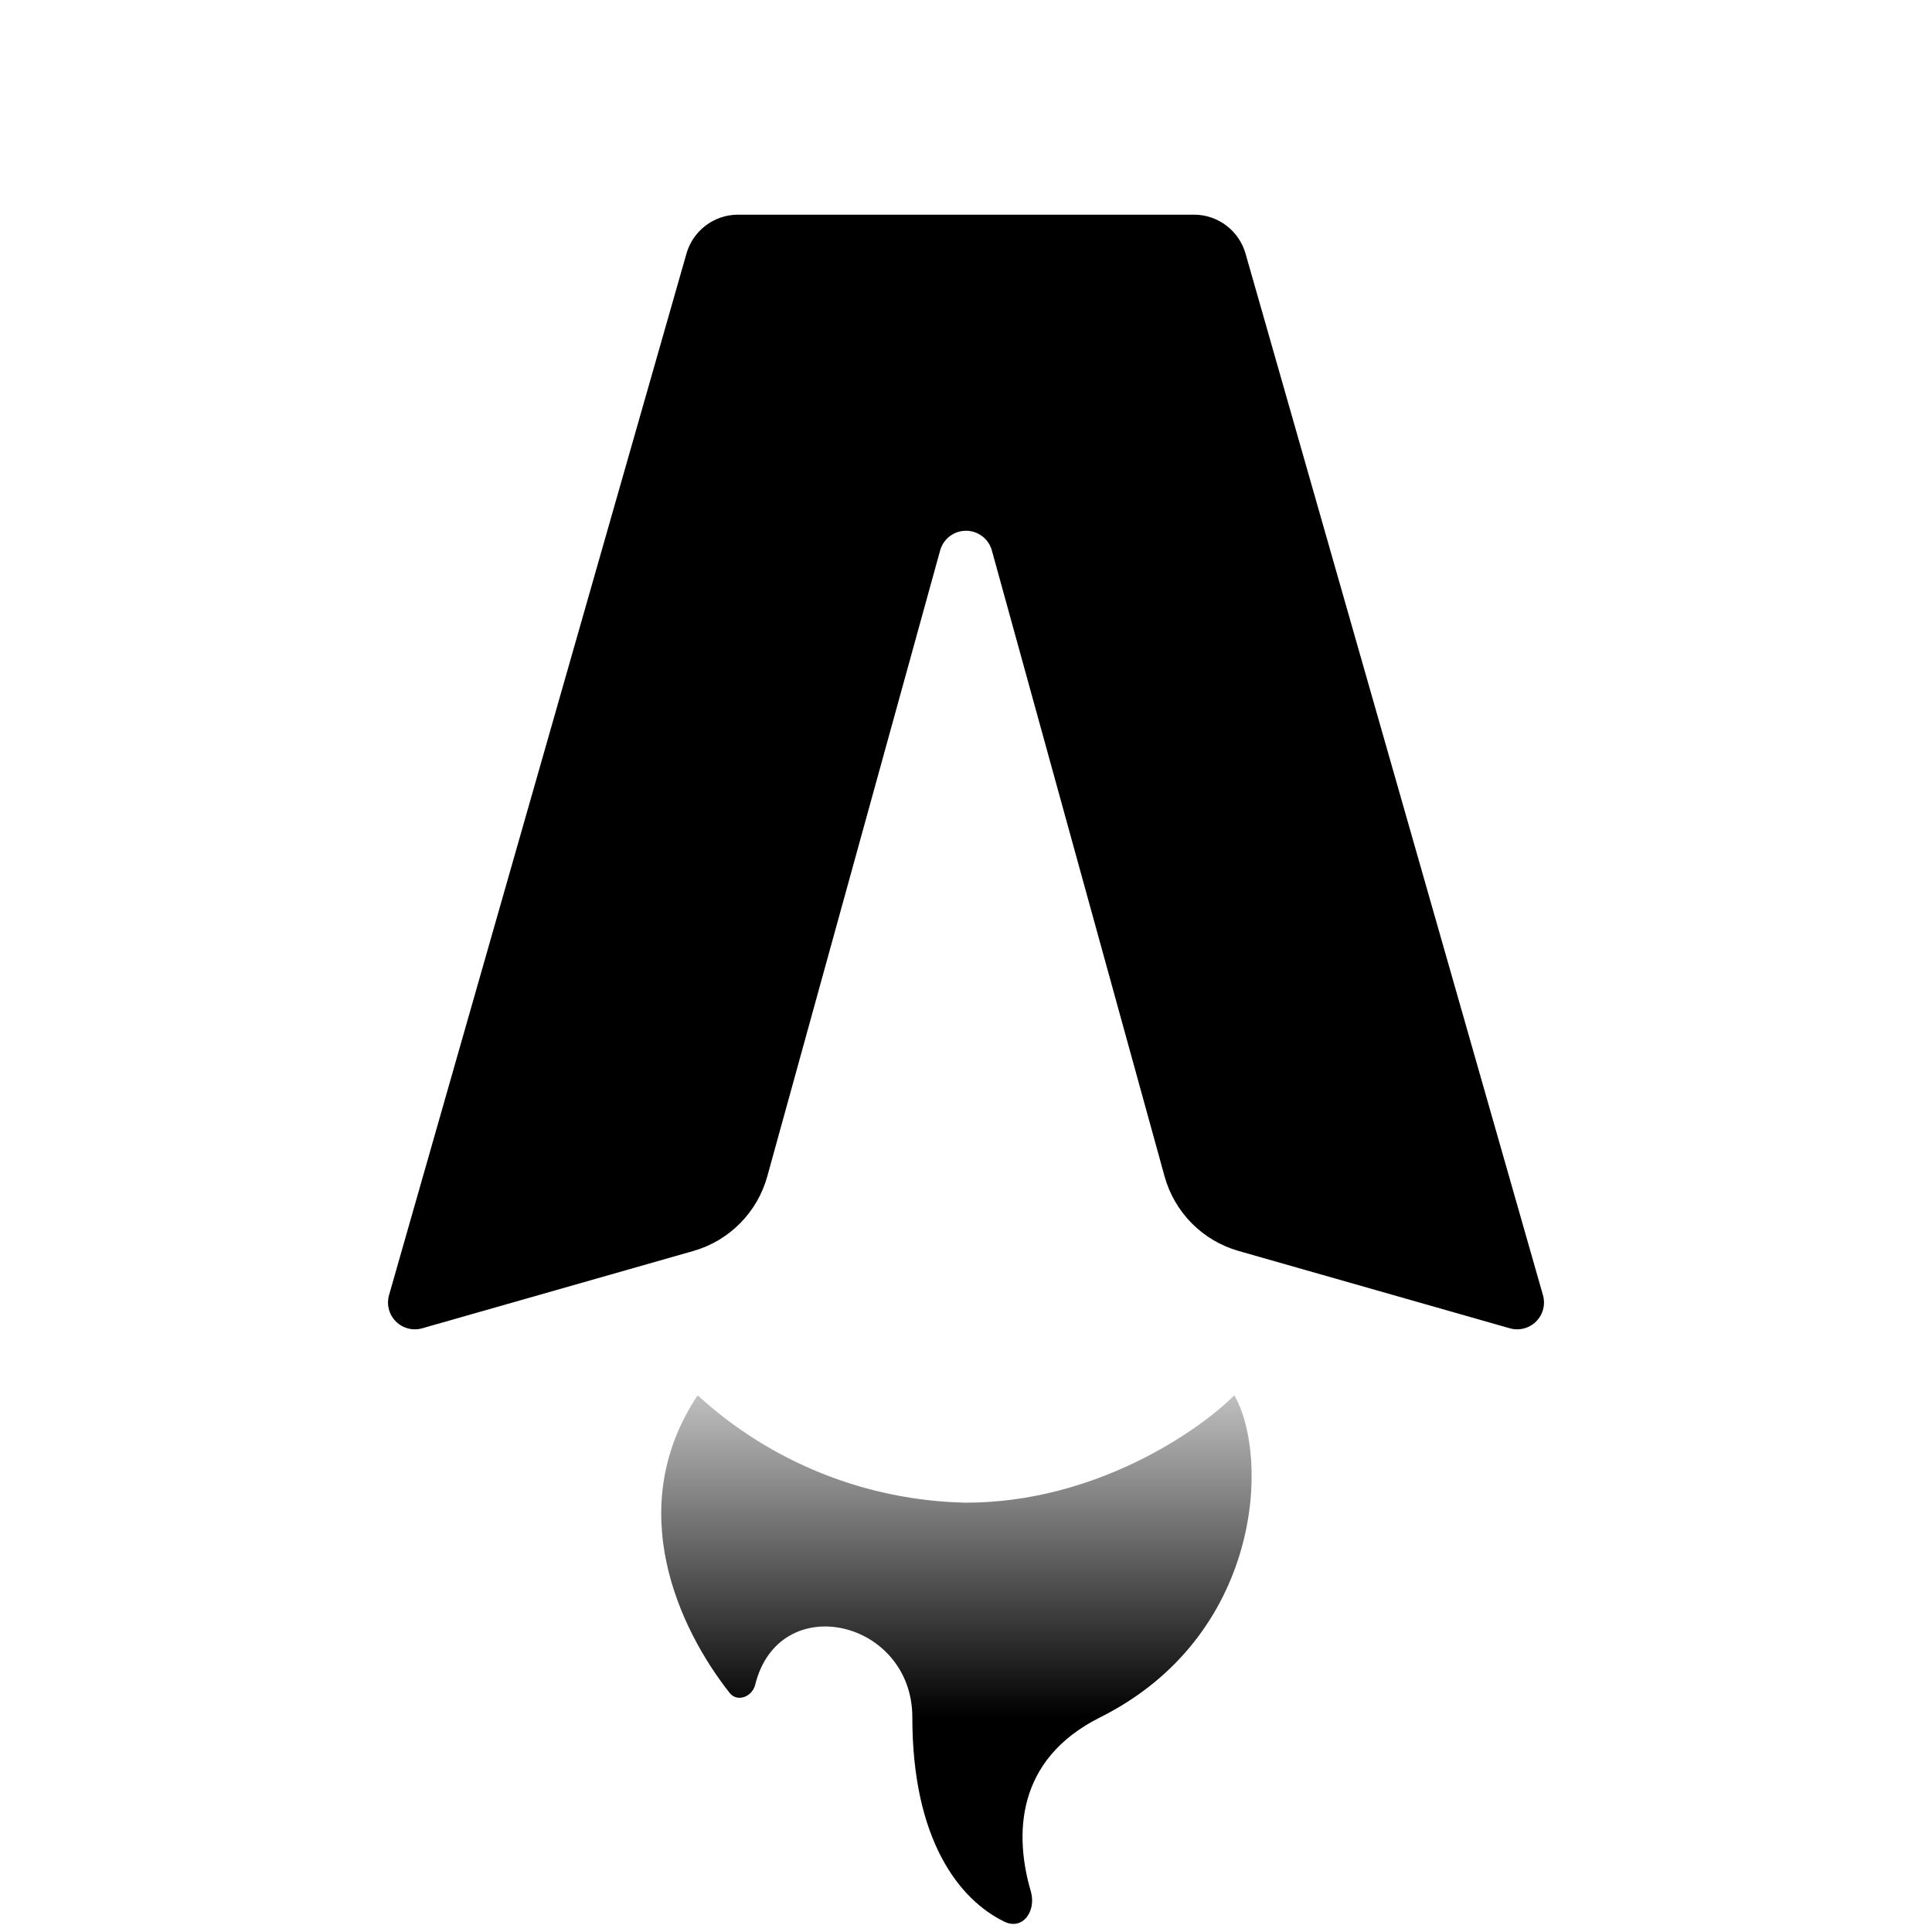
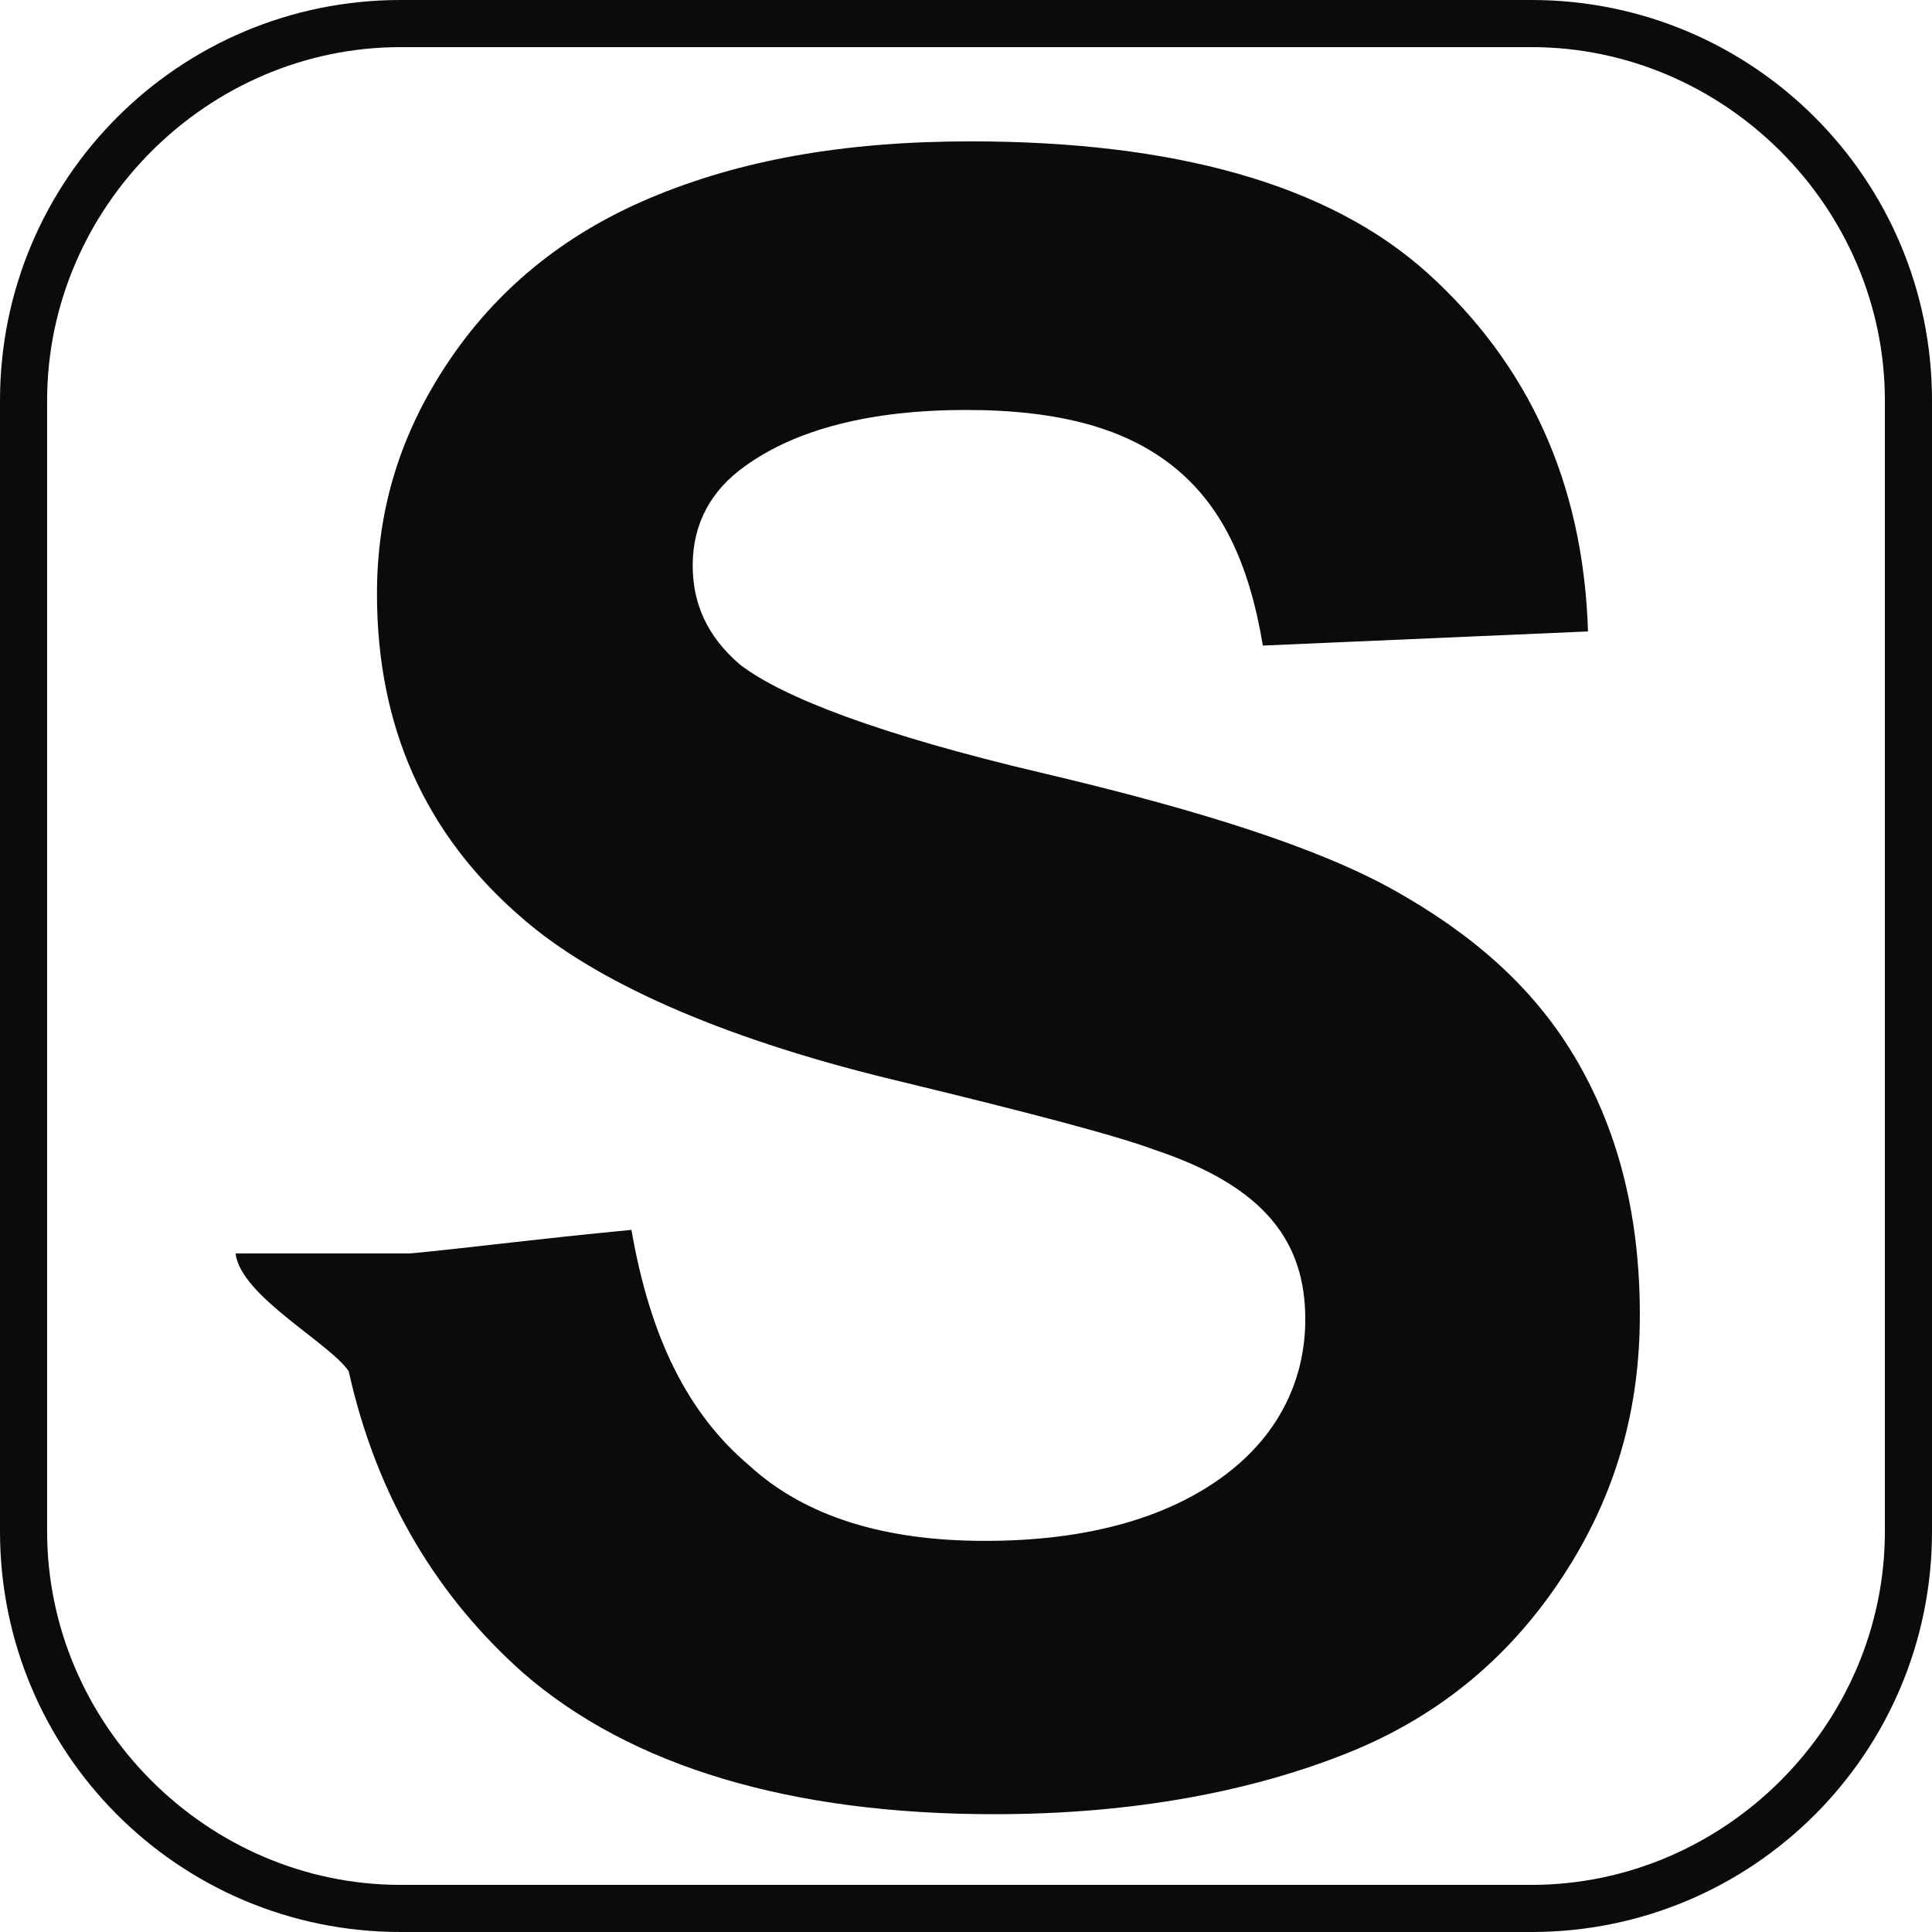
- <svg xmlns="http://www.w3.org/2000/svg" fill="none" viewBox="0 0 36 36">
-   <path fill="#000" d="M22.25 4h-8.5a1 1 0 0 0-.96.73l-5.54 19.4a.5.5 0 0 0 .62.62l5.05-1.44a2 2 0 0 0 1.38-1.4l3.22-11.66a.5.5 0 0 1 .96 0l3.22 11.67a2 2 0 0 0 1.38 1.39l5.05 1.44a.5.5 0 0 0 .62-.62l-5.54-19.4a1 1 0 0 0-.96-.73Z" />
-   <path fill="url(#gradient)" d="M18 28a7.63 7.63 0 0 1-5-2c-1.4 2.1-.35 4.35.6 5.55.14.17.41.07.47-.15.44-1.8 2.93-1.22 2.93.6 0 2.28.87 3.4 1.72 3.81.34.16.59-.2.49-.56-.31-1.05-.29-2.46 1.29-3.25 3-1.5 3.17-4.83 2.5-6-.67.67-2.6 2-5 2Z" />
-   <defs>
-     <linearGradient id="gradient" x1="16" x2="16" y1="32" y2="24" gradientUnits="userSpaceOnUse">
-       <stop stop-color="#000" />
-       <stop offset="1" stop-color="#000" stop-opacity="0" />
-     </linearGradient>
-   </defs>
-   <style>
-     @media (prefers-color-scheme:dark){:root{filter:invert(100%)}}
-   </style>
+ <svg xmlns="http://www.w3.org/2000/svg" t="1665136935285" class="icon" viewBox="0 0 1024 1024" version="1.1" p-id="14565" width="200" height="200">
+   <path d="M811.707 1024h-599.415C94.907 1024 0 929.093 0 811.707v-599.415C0 94.907 94.907 0 212.293 0h599.415C929.093 0 1024 94.907 1024 212.293v599.415c0 117.385-94.907 212.293-212.293 212.293zM212.293 24.976C109.893 24.976 24.976 109.893 24.976 212.293v599.415C24.976 914.107 109.893 999.024 212.293 999.024h599.415c102.4 0 187.317-84.917 187.317-187.317v-599.415C999.024 109.893 914.107 24.976 811.707 24.976h-599.415z" p-id="14566" fill="#0c0b0b" />
+   <path d="M124.878 664.351h92.41c27.473-2.498 64.937-7.493 117.385-12.488 9.99 57.444 29.971 97.405 62.439 124.878 29.971 27.473 72.429 39.961 124.878 39.961 54.946 0 97.405-12.488 127.376-34.966s42.459-52.449 42.459-82.42c0-19.98-4.995-37.463-17.483-52.449s-32.468-27.473-62.439-37.463c-19.98-7.493-67.434-19.98-139.863-37.463-92.41-22.478-157.346-52.449-194.81-84.917C224.78 442.068 199.805 384.624 199.805 314.693c0-44.956 12.488-84.917 37.463-122.38s59.941-67.434 107.395-87.415S447.063 74.927 514.498 74.927c107.395 0 189.815 22.478 242.263 69.932s82.42 109.893 84.917 189.815l-172.332 7.493c-7.493-44.956-22.478-74.927-47.454-94.907s-59.941-29.971-109.893-29.971c-49.951 0-89.912 9.99-117.385 29.971-17.483 12.488-27.473 29.971-27.473 52.449 0 19.98 7.493 37.463 24.976 52.449 22.478 17.483 74.927 37.463 159.844 57.444s147.356 39.961 187.317 62.439 72.429 49.951 94.907 87.415 34.966 82.42 34.966 137.366c0 49.951-12.488 94.907-39.961 137.366-27.473 42.459-64.937 74.927-114.888 94.907s-112.39 32.468-187.317 32.468c-107.395 0-192.312-24.976-249.756-74.927-44.956-39.961-77.424-92.41-92.41-159.844-9.99-14.985-57.444-39.961-59.941-62.439z" p-id="14567" fill="#0c0b0b" />
</svg>
